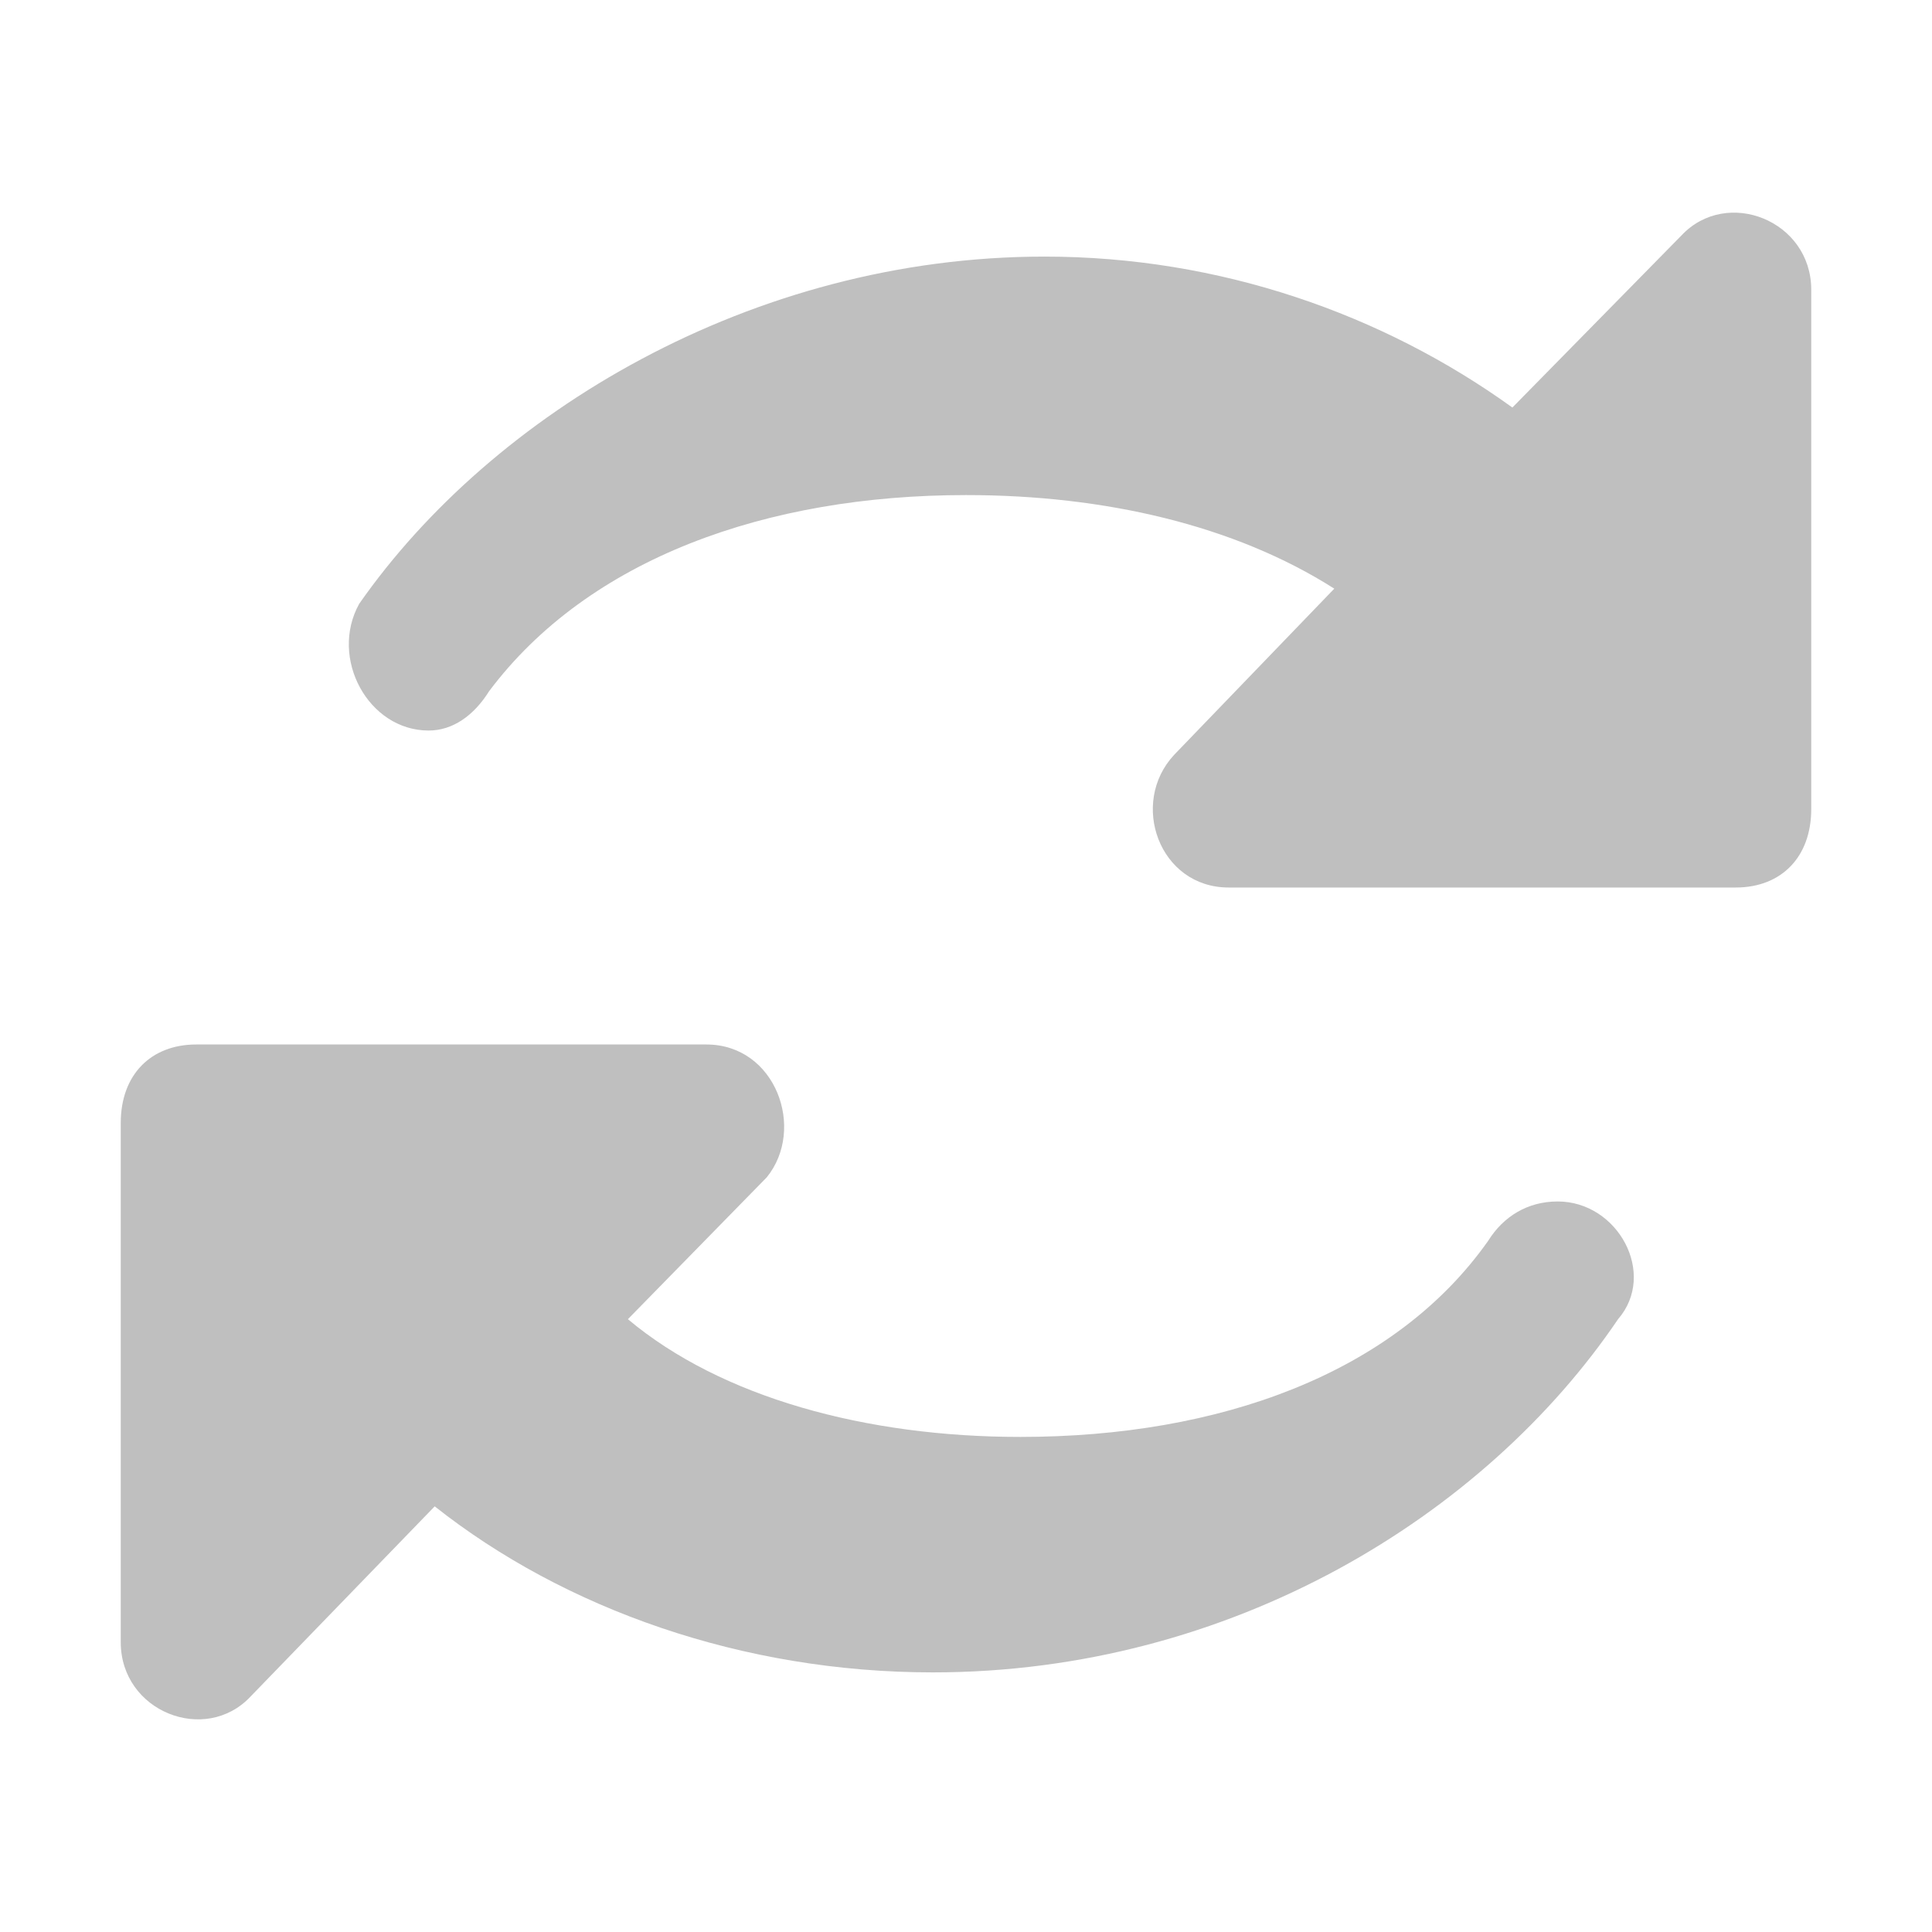
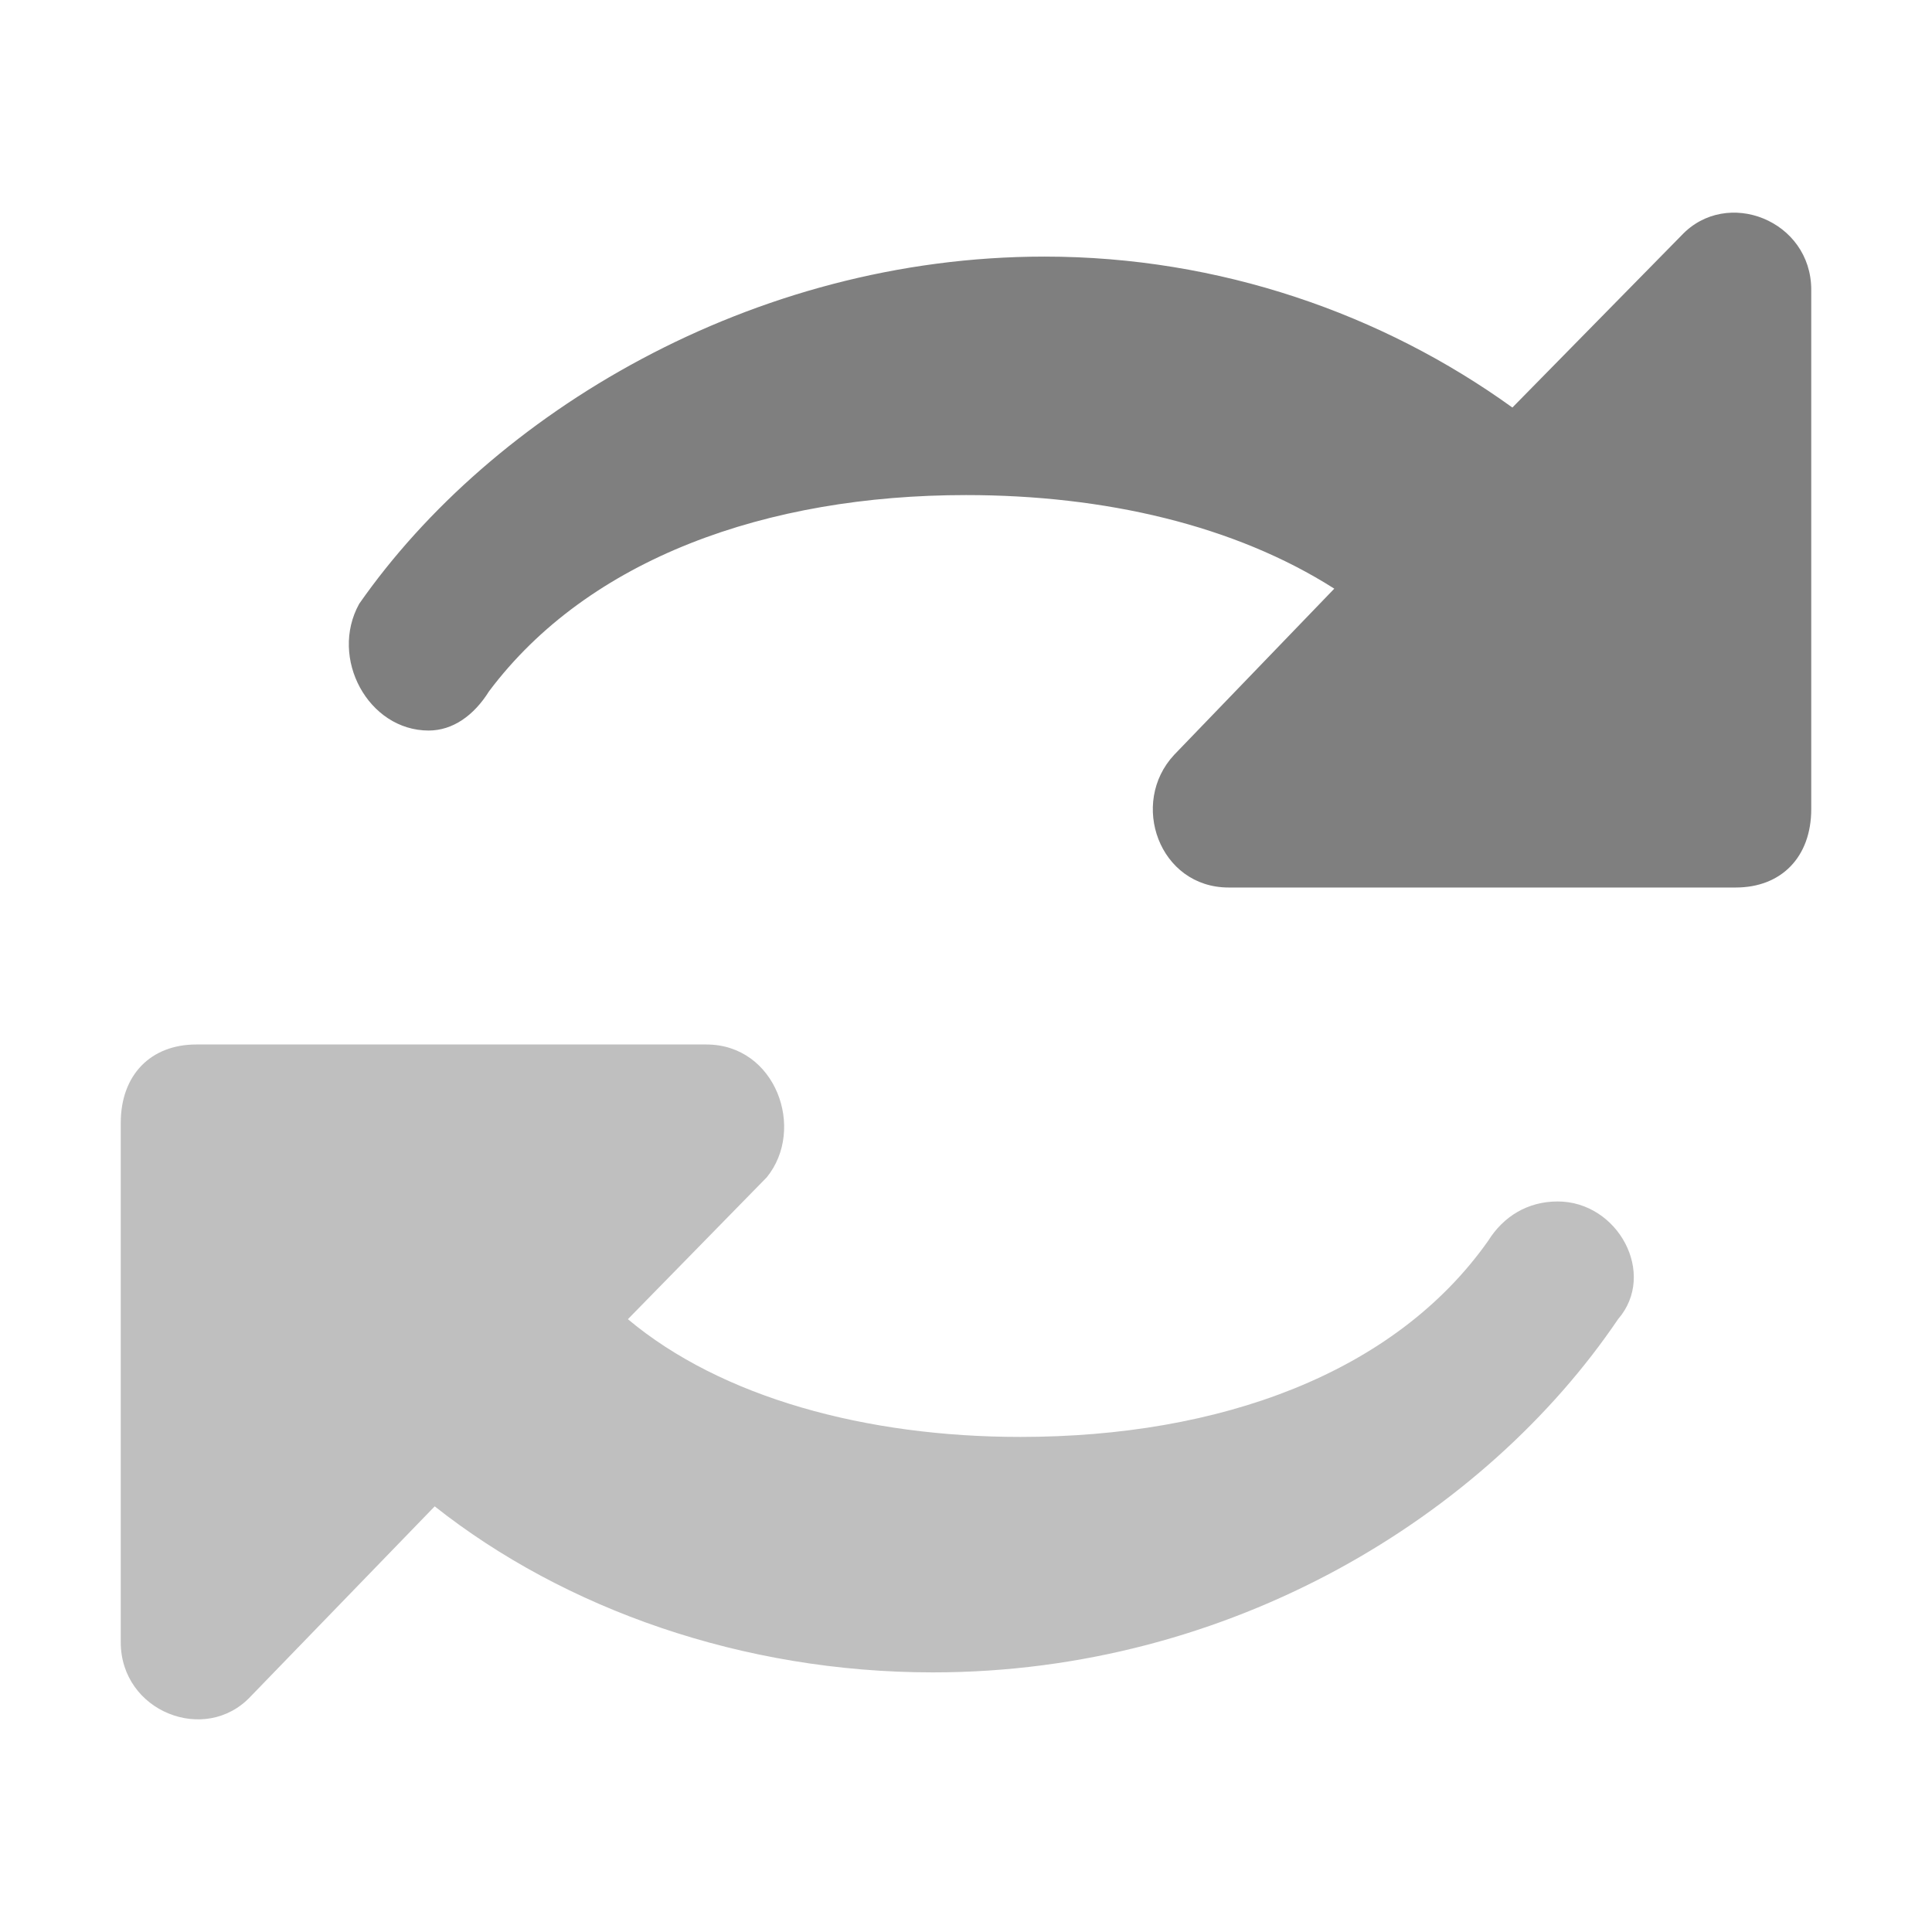
<svg xmlns="http://www.w3.org/2000/svg" version="1.1" id="Layer_1" x="0px" y="0px" viewBox="0 0 64 64" style="enable-background:new 0 0 64 64;" xml:space="preserve">
  <style type="text/css">
- 	.st0{fill:#BFBFBF;}
+ 	.st0{fill:#7F7F7F;}
+ 	.st1{fill:#BFBFBF;}
</style>
-   <path class="st0" d="M60,14.8V9.6c0-2.3-2.8-3.4-4.3-1.8l-5.6,5.7c-4.3-3.1-9.7-5-15.5-5c-9.7,0-18.3,5.2-22.7,11.5  c-1,1.8,0.3,4.2,2.3,4.2c0.8,0,1.5-0.5,2-1.3c3.3-4.4,9.2-6.5,15.8-6.5c4.6,0,8.9,1,12.2,3.1L38.9,25c-1.5,1.6-0.5,4.4,1.8,4.4h16.8  c1.5,0,2.5-1,2.5-2.6L60,14.8L60,14.8z M51.6,39.8c-1,0-1.8,0.5-2.3,1.3c-3.1,4.4-8.9,6.5-15.5,6.5c-5.1,0-9.9-1.3-13-3.9l4.6-4.7  c1.3-1.6,0.3-4.4-2-4.4H6.5c-1.5,0-2.5,1-2.5,2.6v17.2c0,2.3,2.8,3.4,4.3,1.8l6.1-6.3c4.3,3.4,10.2,5.5,16.5,5.5  c9.9,0,18.3-5.2,22.7-11.7C54.9,42.2,53.6,39.8,51.6,39.8L51.6,39.8z" />
+   <path class="st0" d="M60,14.8V9.6c0-2.3-2.8-3.4-4.3-1.8l-5.6,5.7c-4.3-3.1-9.7-5-15.5-5c-9.7,0-18.3,5.2-22.7,11.5  c-1,1.8,0.3,4.2,2.3,4.2c0.8,0,1.5-0.5,2-1.3c3.3-4.4,9.2-6.5,15.8-6.5c4.6,0,8.9,1,12.2,3.1L38.9,25c-1.5,1.6-0.5,4.4,1.8,4.4h16.8  c1.5,0,2.5-1,2.5-2.6V14.8L60,14.8z" />
+   <path class="st1" d="M51.6,39.8c-1,0-1.8,0.5-2.3,1.3c-3.1,4.4-8.9,6.5-15.5,6.5c-5.1,0-9.9-1.3-13-3.9l4.6-4.7  c1.3-1.6,0.3-4.4-2-4.4H6.5c-1.5,0-2.5,1-2.5,2.6v17.2c0,2.3,2.8,3.4,4.3,1.8l6.1-6.3c4.3,3.4,10.2,5.5,16.5,5.5  c9.9,0,18.3-5.2,22.7-11.7C54.9,42.2,53.6,39.8,51.6,39.8L51.6,39.8z" />
</svg>
